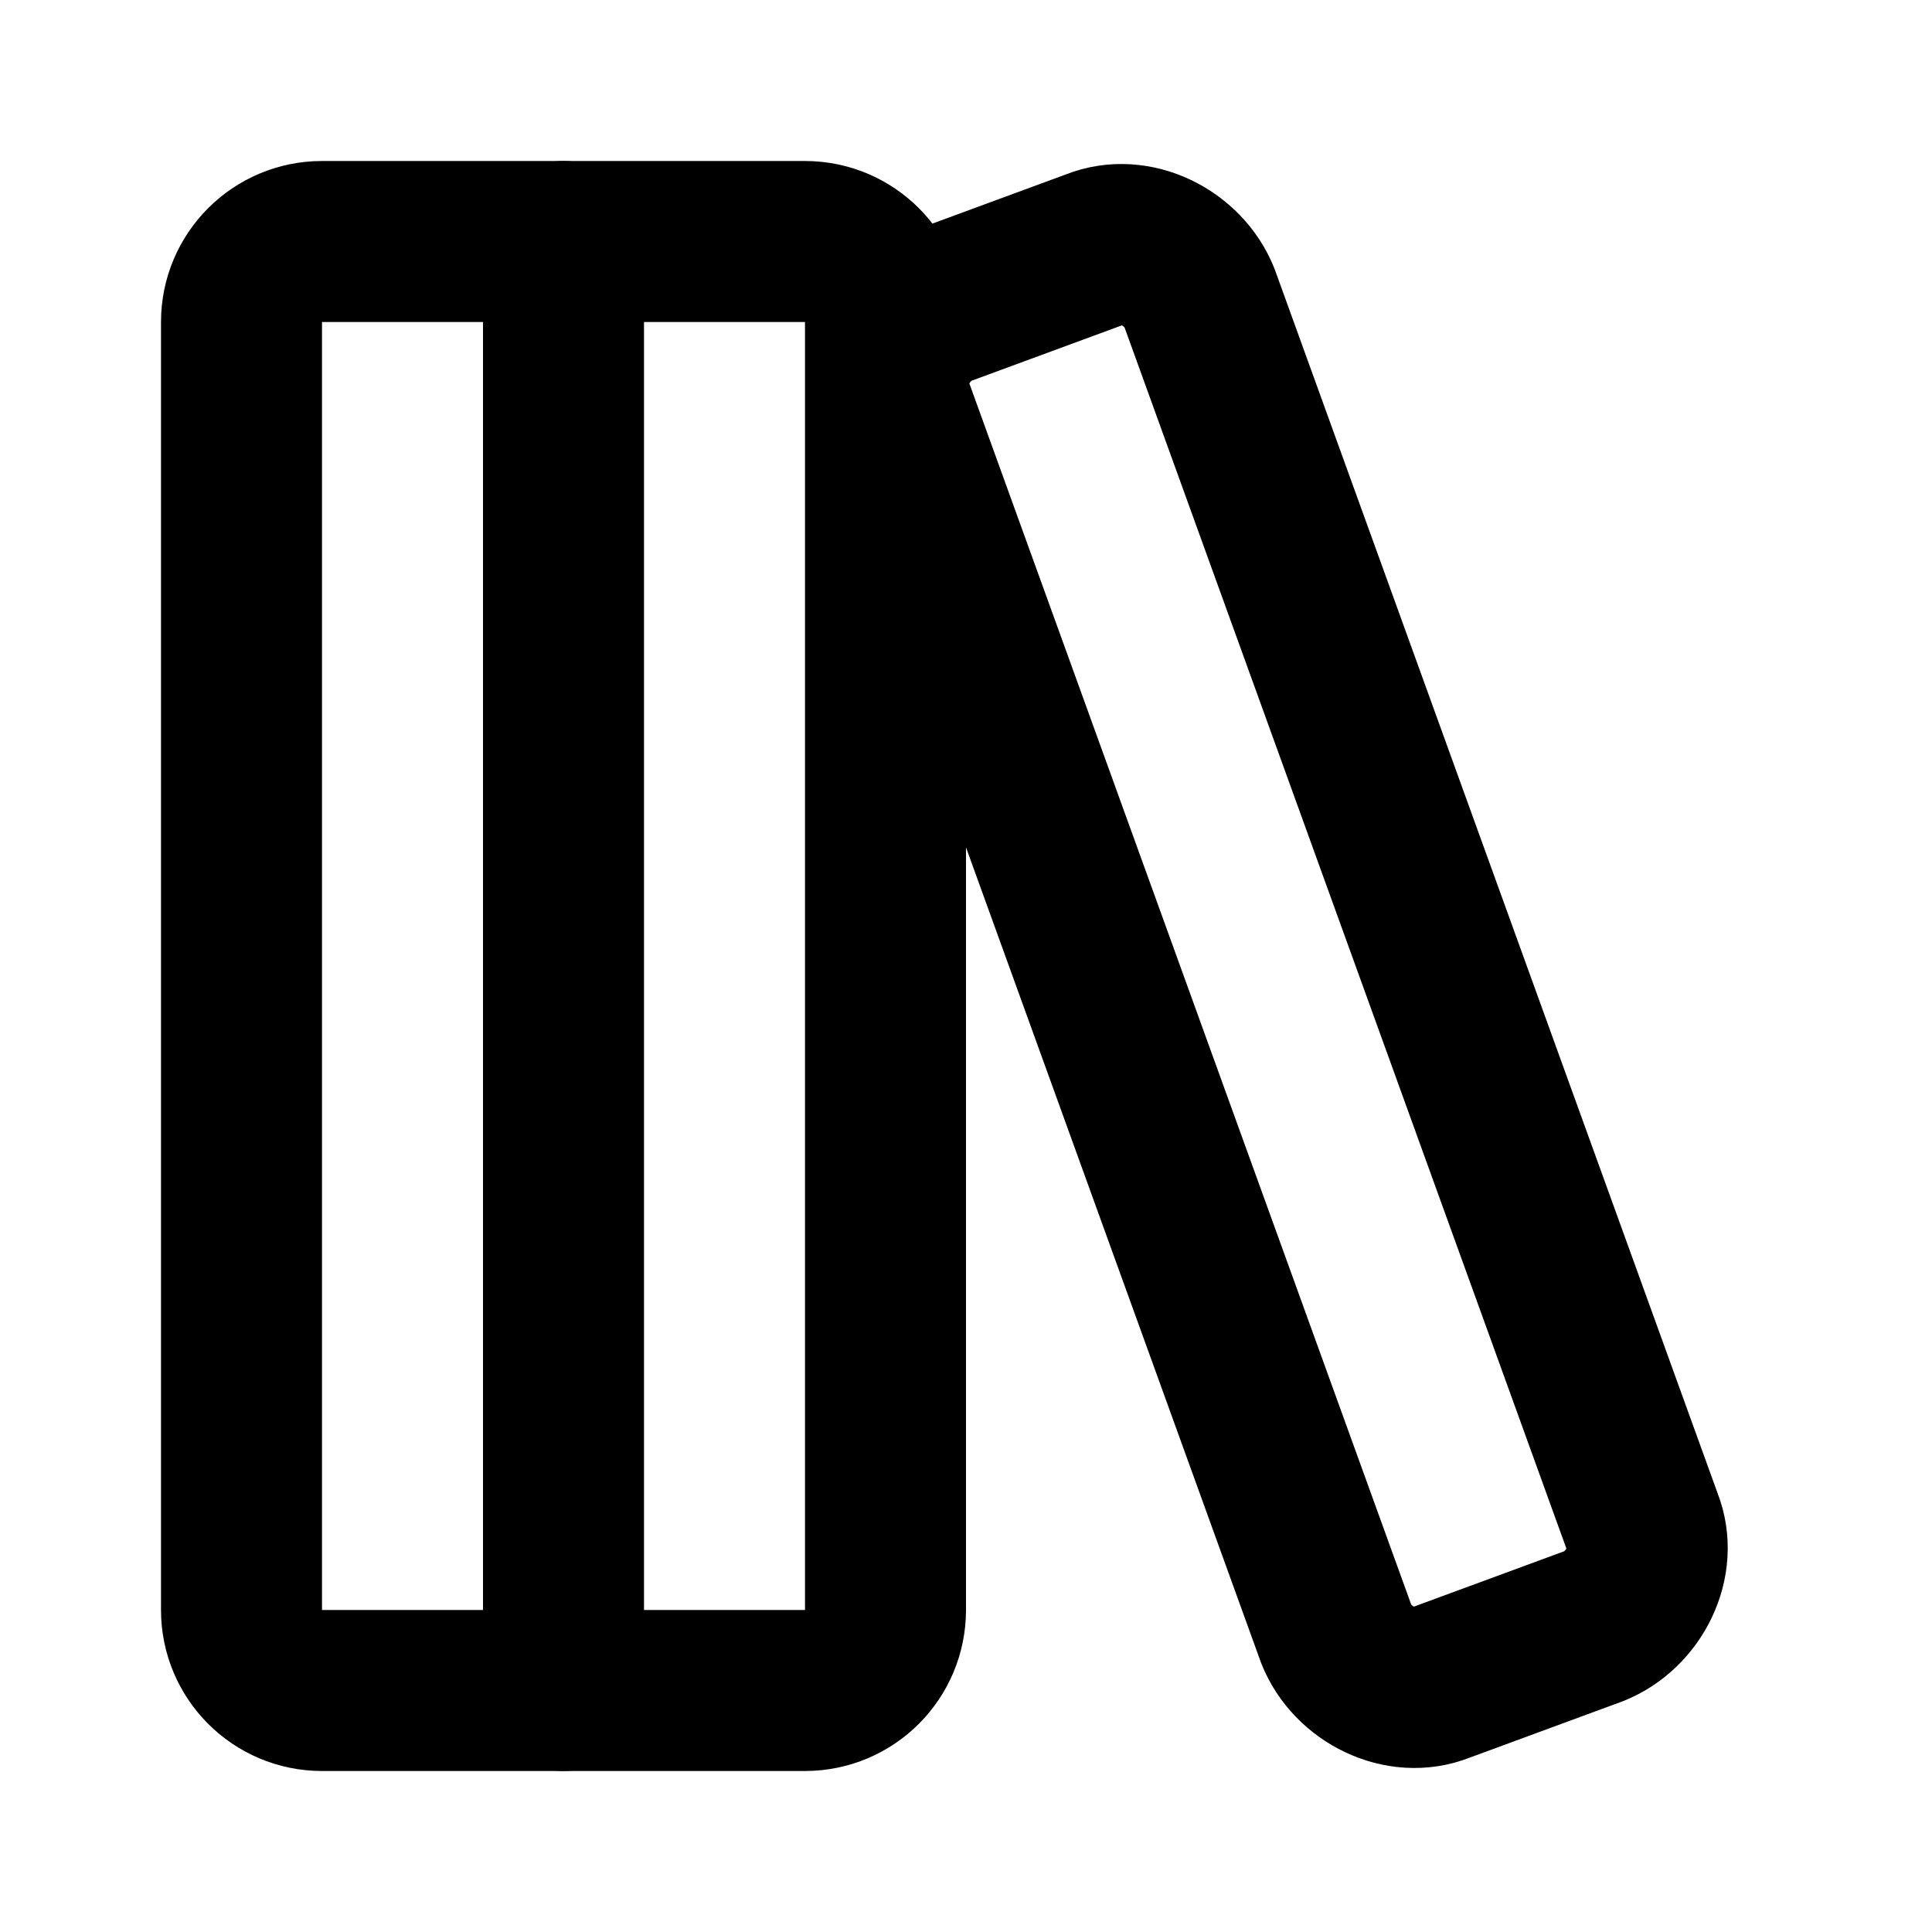
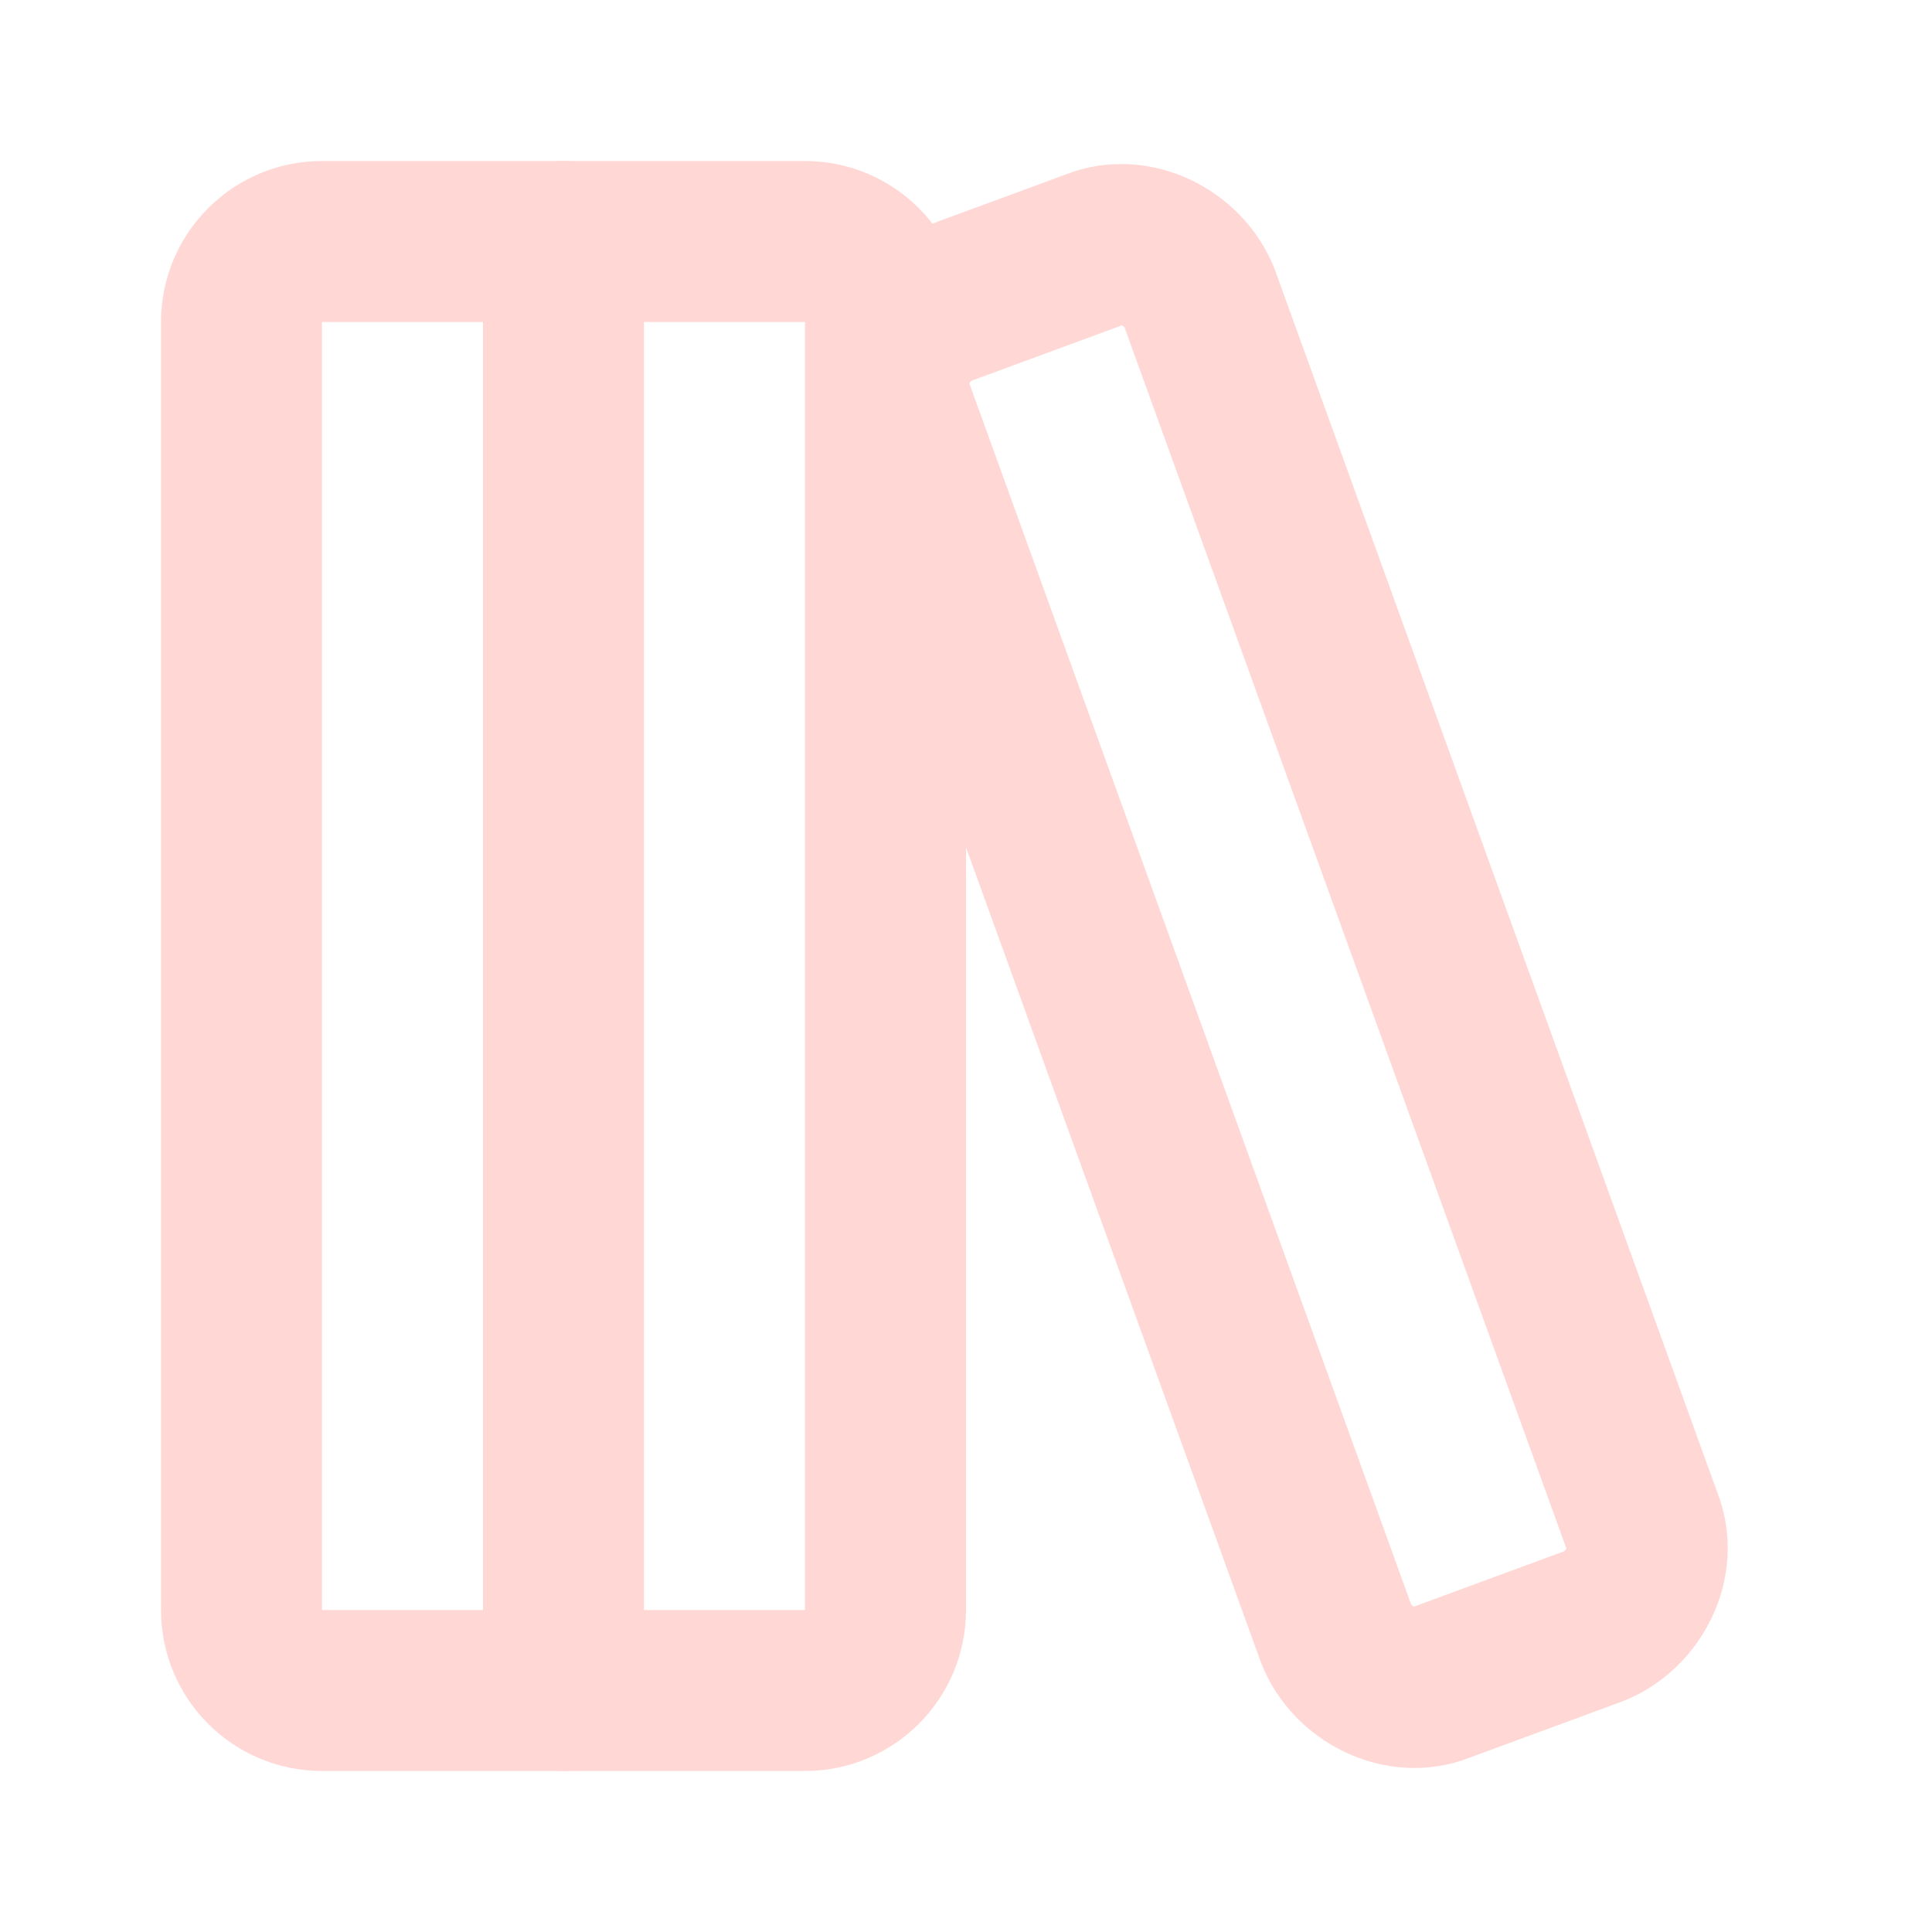
- <svg xmlns="http://www.w3.org/2000/svg" width="24" height="24" viewBox="0 0 24 24" fill="none" stroke="currentColor" stroke-width="2" stroke-linecap="round" stroke-linejoin="round" class="lucide lucide-library-big-icon lucide-library-big">
+ <svg xmlns="http://www.w3.org/2000/svg" width="24" height="24" viewBox="0 0 24 24" fill="none" stroke="#ffd8d5" stroke-width="2" stroke-linecap="round" stroke-linejoin="round" class="lucide lucide-library-big-icon lucide-library-big">
  <rect width="8" height="18" x="3" y="3" rx="1" />
  <path d="M7 3v18" />
  <path d="M20.4 18.9c.2.5-.1 1.1-.6 1.3l-1.9.7c-.5.2-1.1-.1-1.3-.6L11.1 5.1c-.2-.5.1-1.1.6-1.3l1.9-.7c.5-.2 1.1.1 1.3.6Z" />
</svg>
